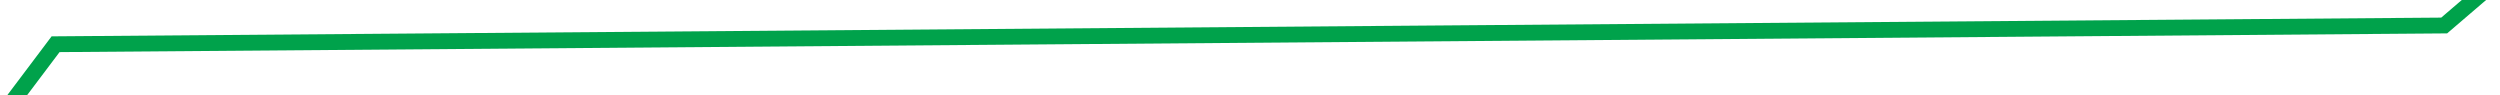
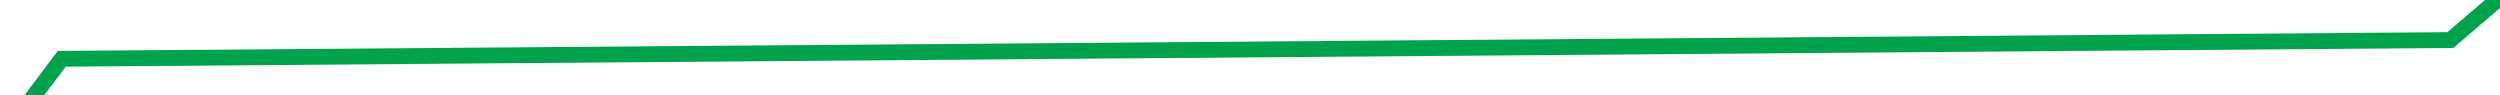
- <svg xmlns="http://www.w3.org/2000/svg" version="1.1" width="158px" height="6px" preserveAspectRatio="xMinYMid meet" viewBox="1064 1073 158 4">
-   <g transform="matrix(0.9205049 -0.3907311 0.3907311 0.9205049 -329.173 532.063 )">
-     <path d="M 0.073 154.263  L 135.827 168.901  L 269.745 94.708  L 396.326 146.368  L 537.583 29.075  L 673.336 81.895  L 814.593 0.316  L 954.015 58.211  L 1095.272 13.474  L 1231.025 81.895  L 1364.944 50.316  L 1506.201 130.579  L 1640.119 81.895  " stroke-width="1" stroke-dasharray="0" stroke="rgba(0, 162, 75, 1)" fill="none" transform="matrix(1 0 0 1 259 1045 )" class="stroke" />
+ <svg xmlns="http://www.w3.org/2000/svg" version="1.1" width="158px" height="6px" preserveAspectRatio="xMinYMid meet" viewBox="1064 1505 158 4">
+   <g transform="matrix(0.9205049 -0.3907311 0.3907311 0.9205049 -497.9689 566.4049 )">
+     <path d="M 0.073 154.263  L 135.827 168.901  L 269.745 94.708  L 396.326 146.368  L 537.583 29.075  L 673.336 81.895  L 814.593 0.316  L 954.015 58.211  L 1095.272 13.474  L 1231.025 81.895  L 1364.944 50.316  L 1506.201 130.579  L 1640.119 81.895  " stroke-width="1" stroke-dasharray="0" stroke="rgba(0, 162, 75, 1)" fill="none" transform="matrix(1 0 0 1 259 1478 )" class="stroke" />
  </g>
</svg>
